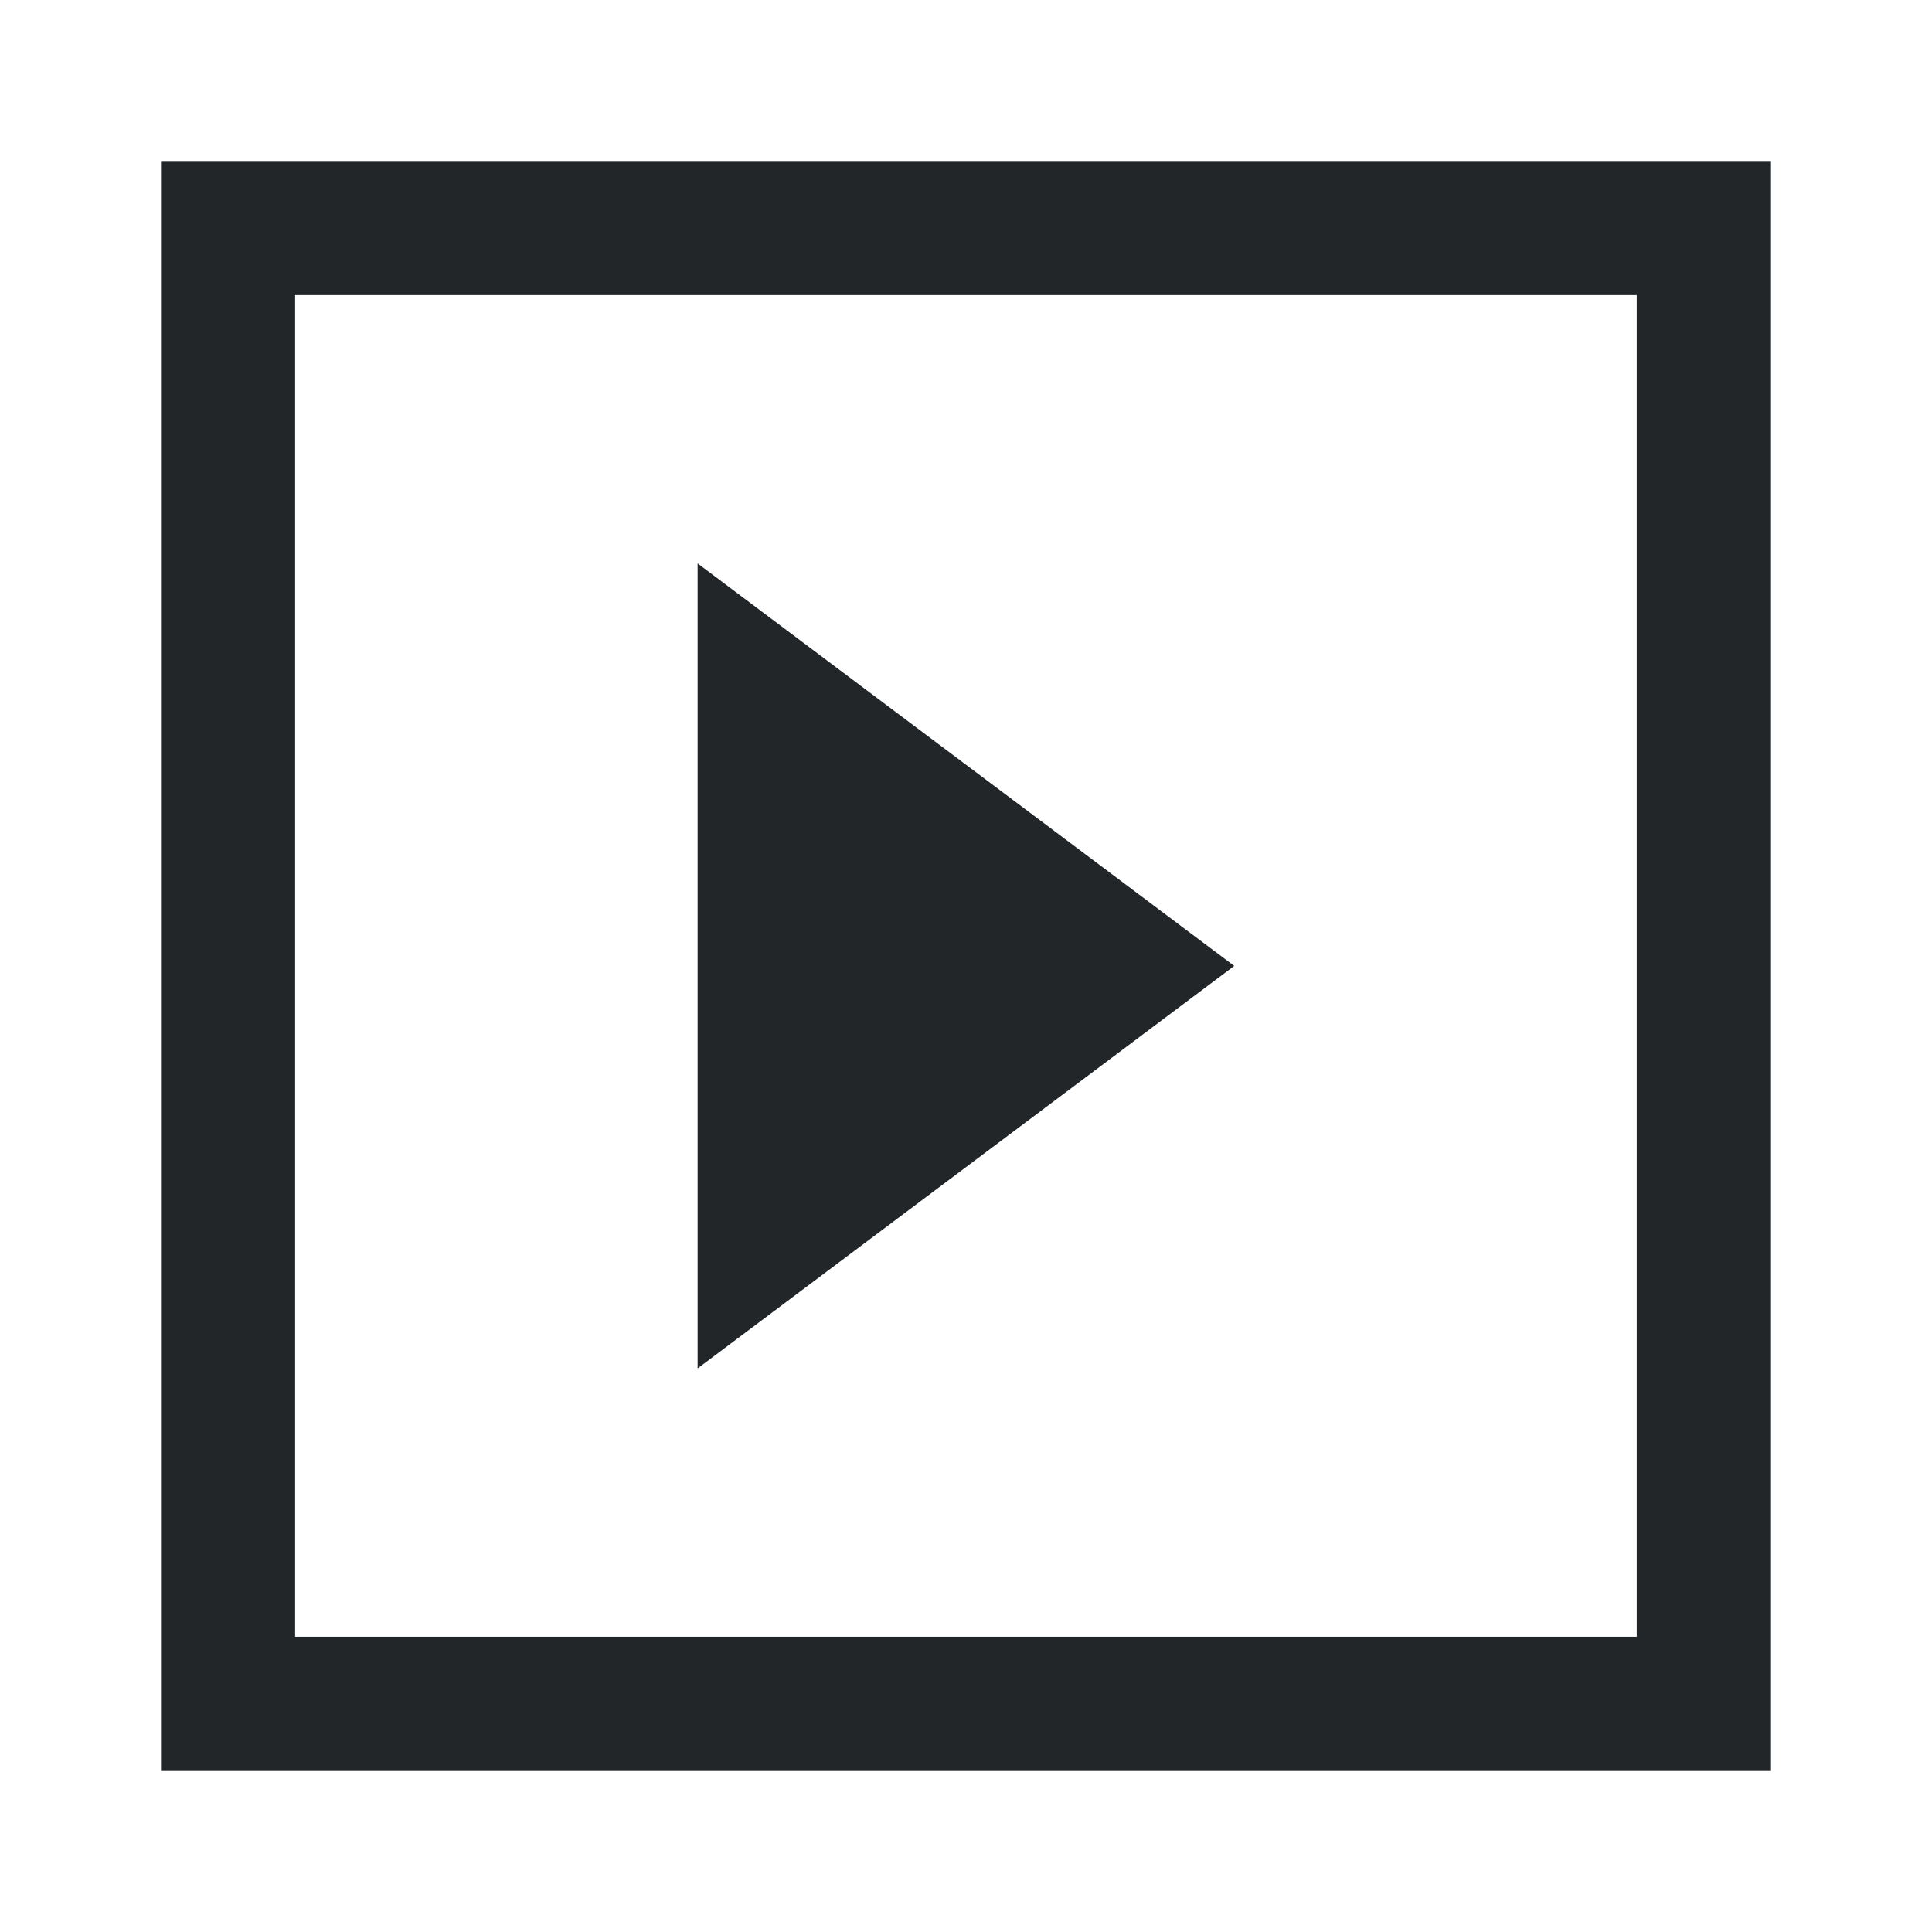
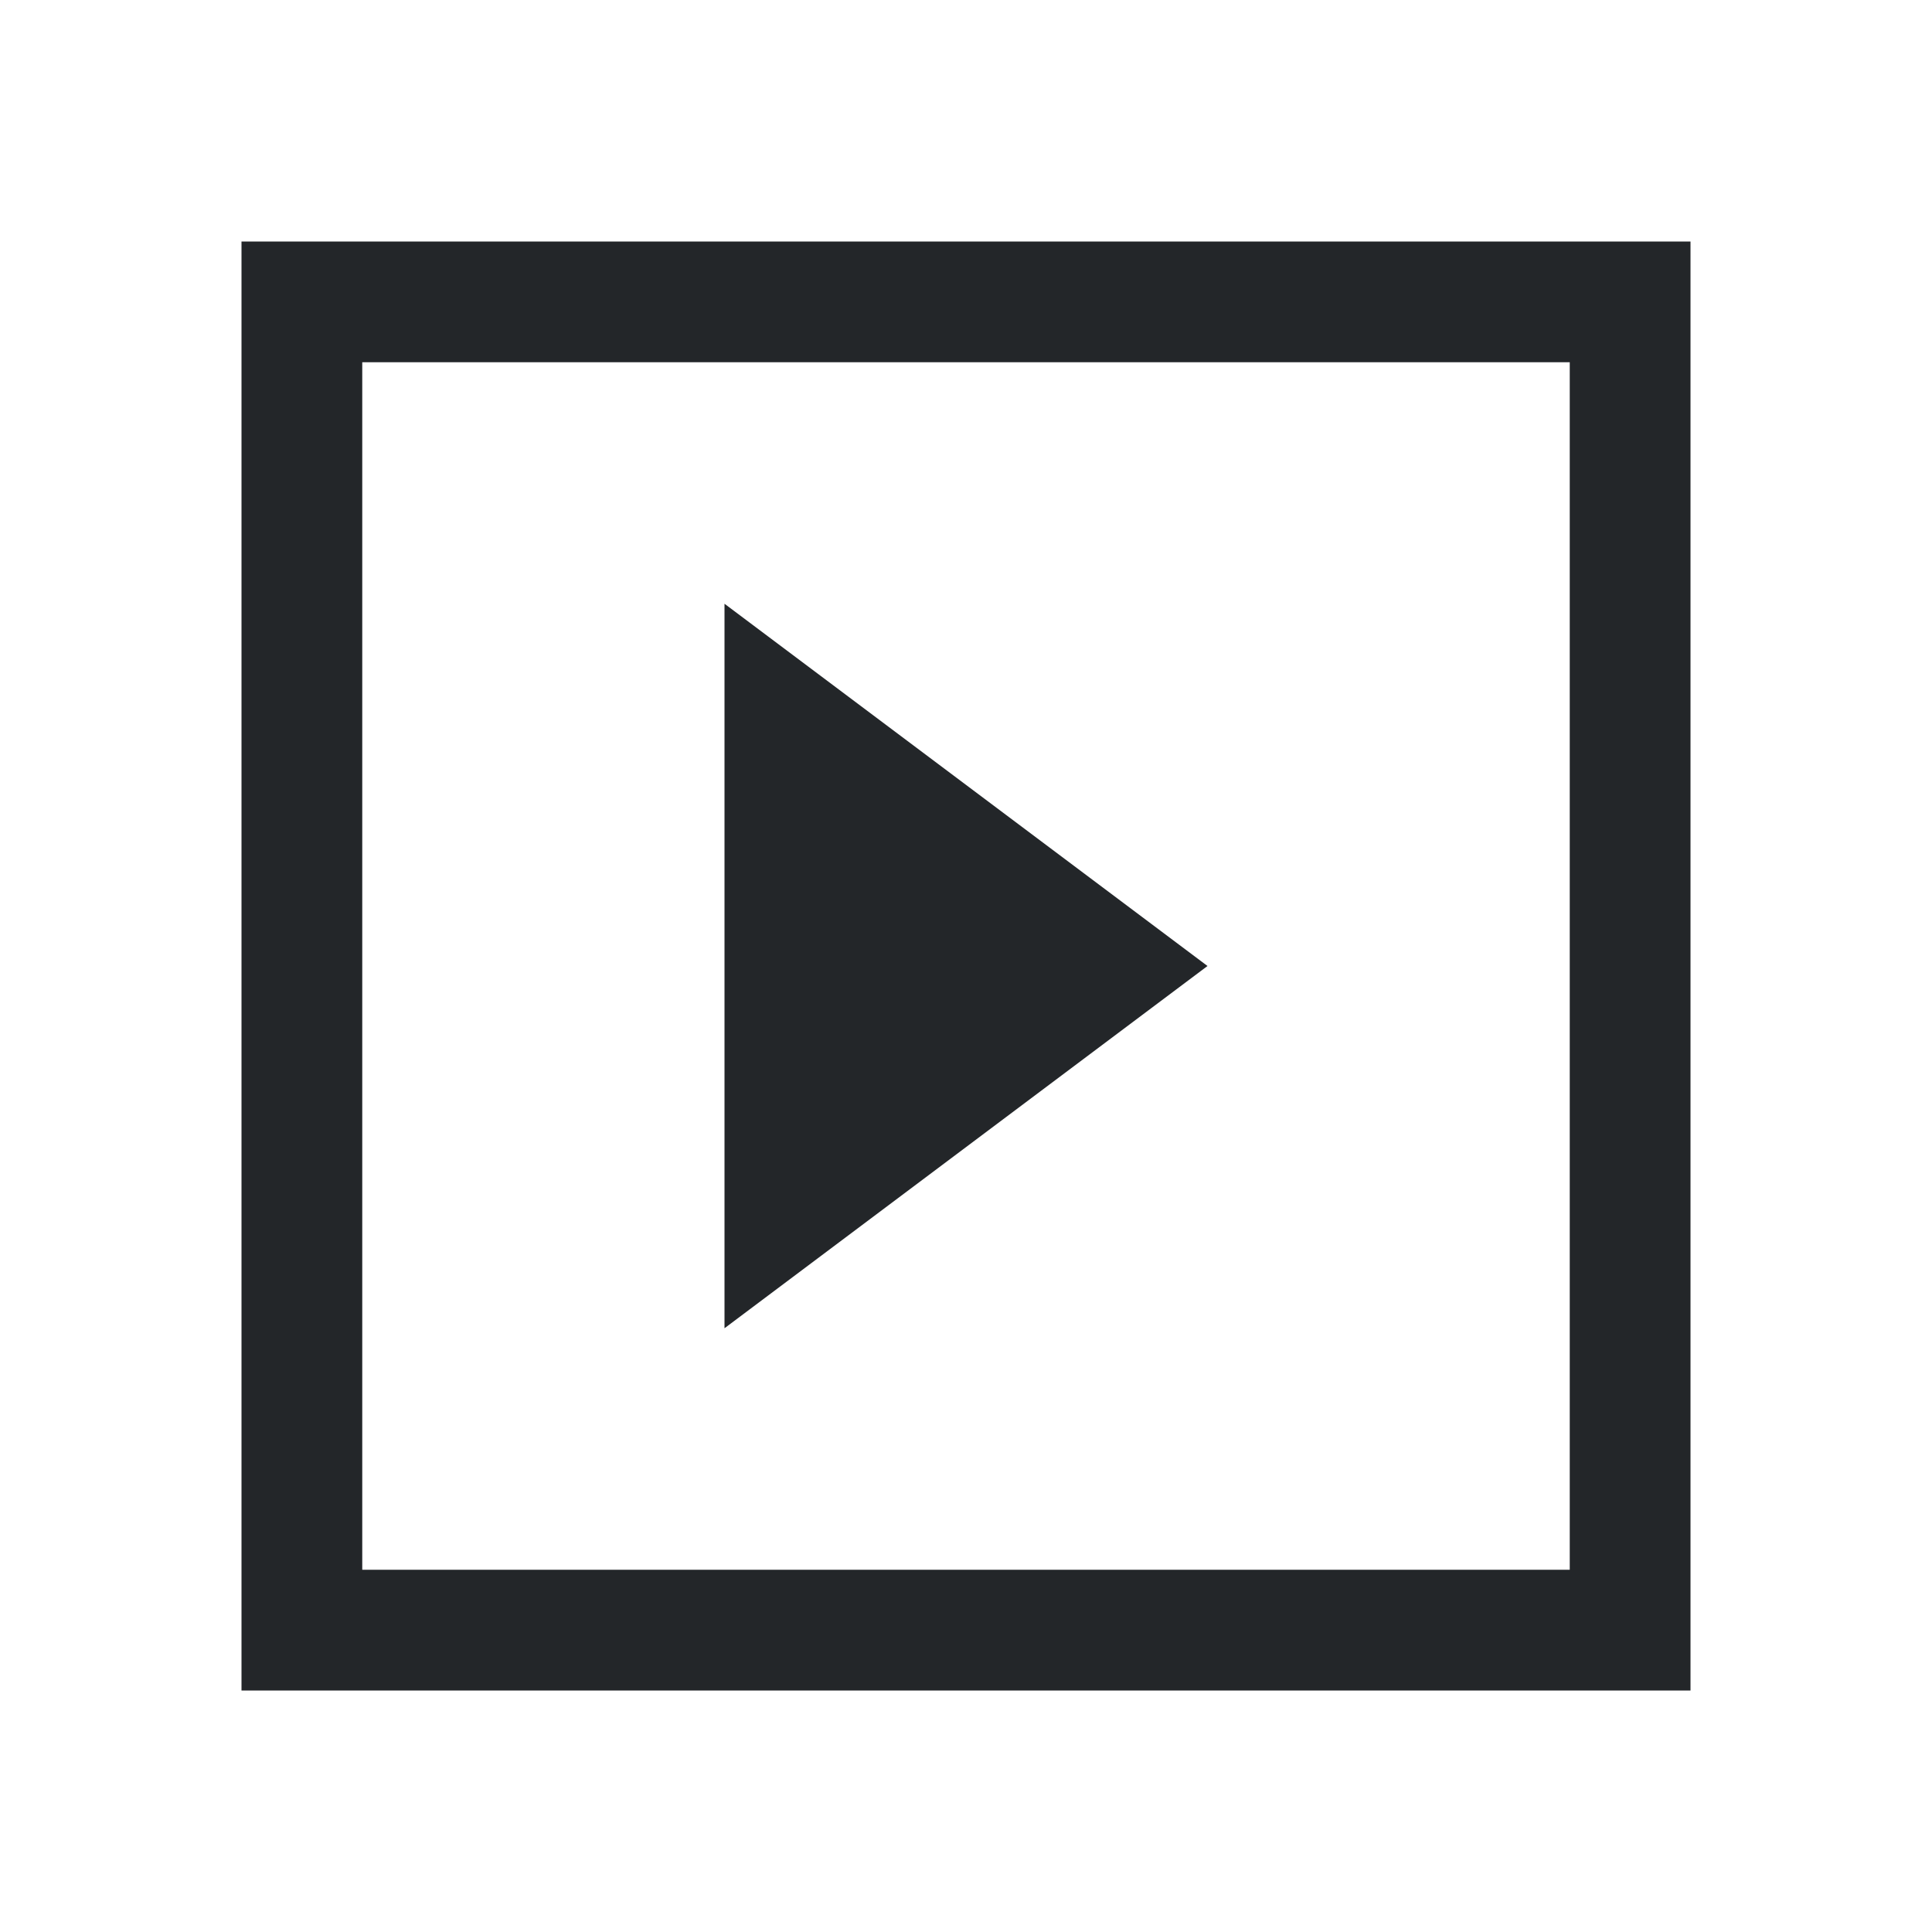
- <svg xmlns="http://www.w3.org/2000/svg" viewBox="0 0 24 24">
+ <svg xmlns="http://www.w3.org/2000/svg" viewBox="0 0 24 24" width="24" height="24">
  <defs id="defs3051">
    <style type="text/css" id="current-color-scheme">
      .ColorScheme-Text {
        color:#232629;
      }
      </style>
  </defs>
-   <path style="fill:currentColor;fill-opacity:1;stroke:none" d="m 2 2 0 20 20 0 L 22 2 2 2 Z m 1.666 1.666 16.666 0 0 16.666 -16.666 0 0 -16.666 z m 5 3.333 0 10 6.666 -5 -6.666 -5 z" class="ColorScheme-Text" />
+   <g transform="translate(1,1)">
+     <path style="fill:currentColor;fill-opacity:1;stroke:none" d="m 2 2 0 18 18 0 L 20 2 2 2 Z m 1.5 1.5 15 0 0 15 -15 0 0 -15 z m 4.5 3 0 9 6 -4.5 -6 -4.5 z" class="ColorScheme-Text" />
+   </g>
</svg>
